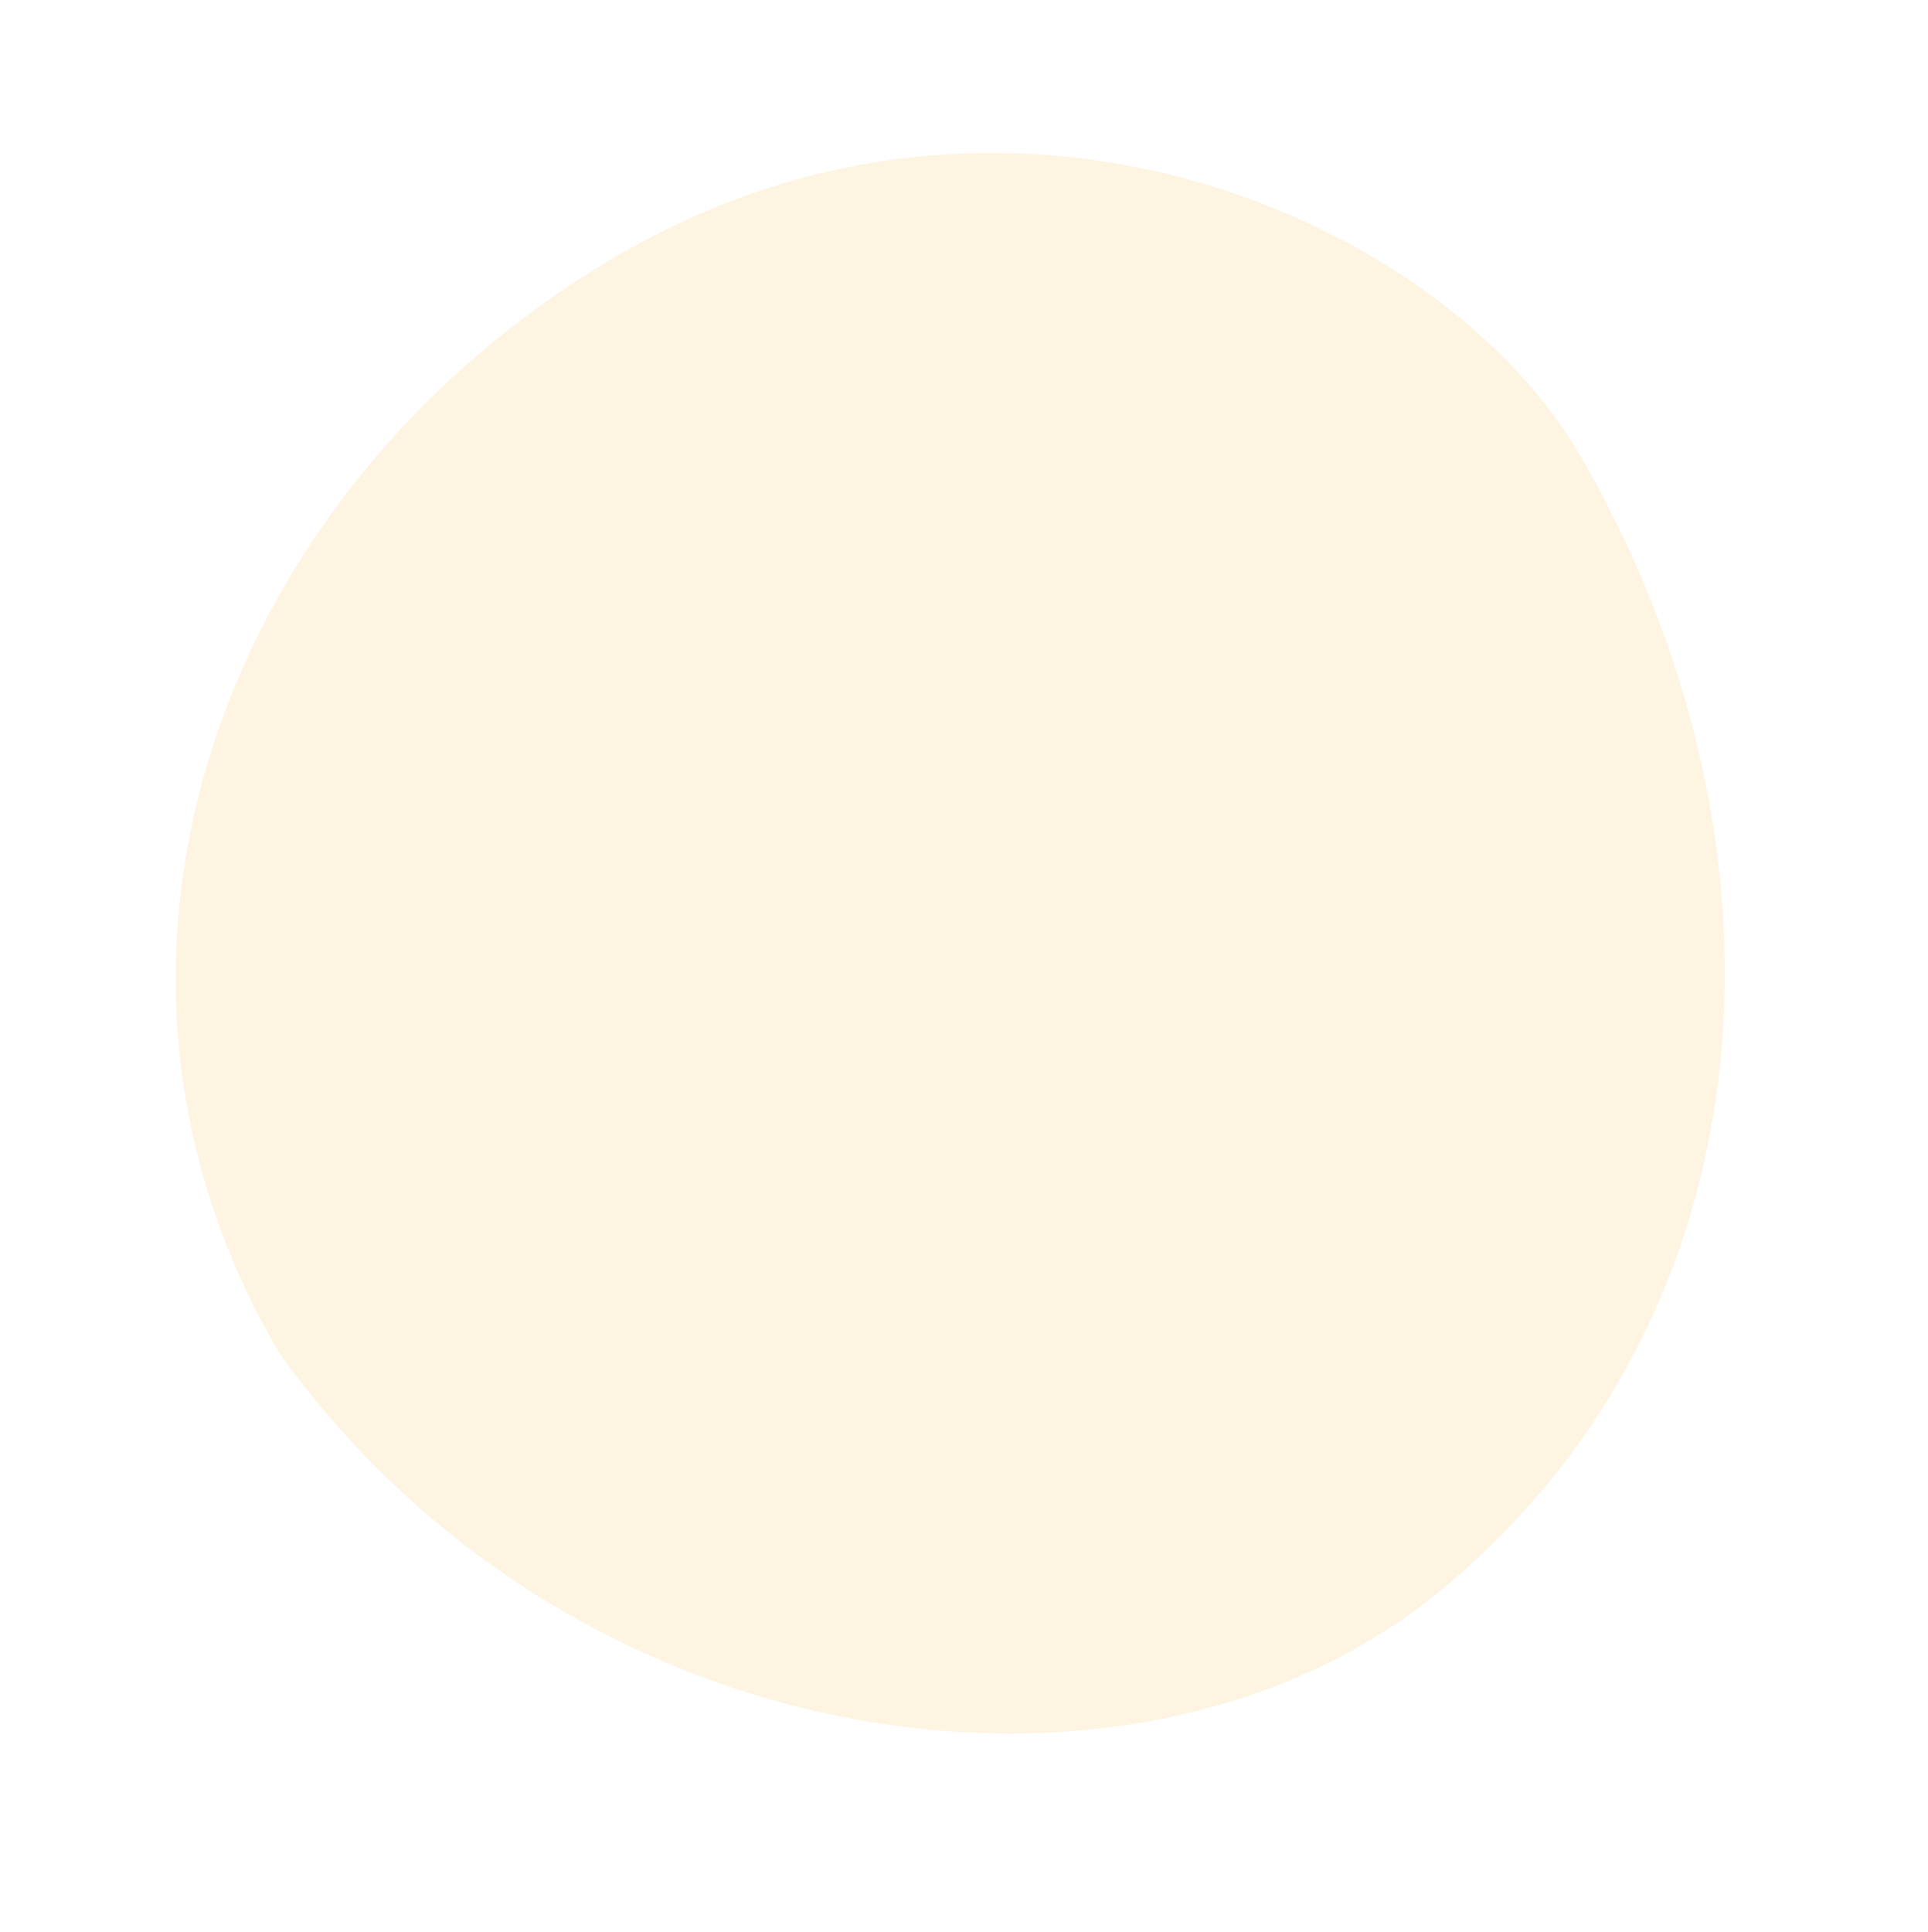
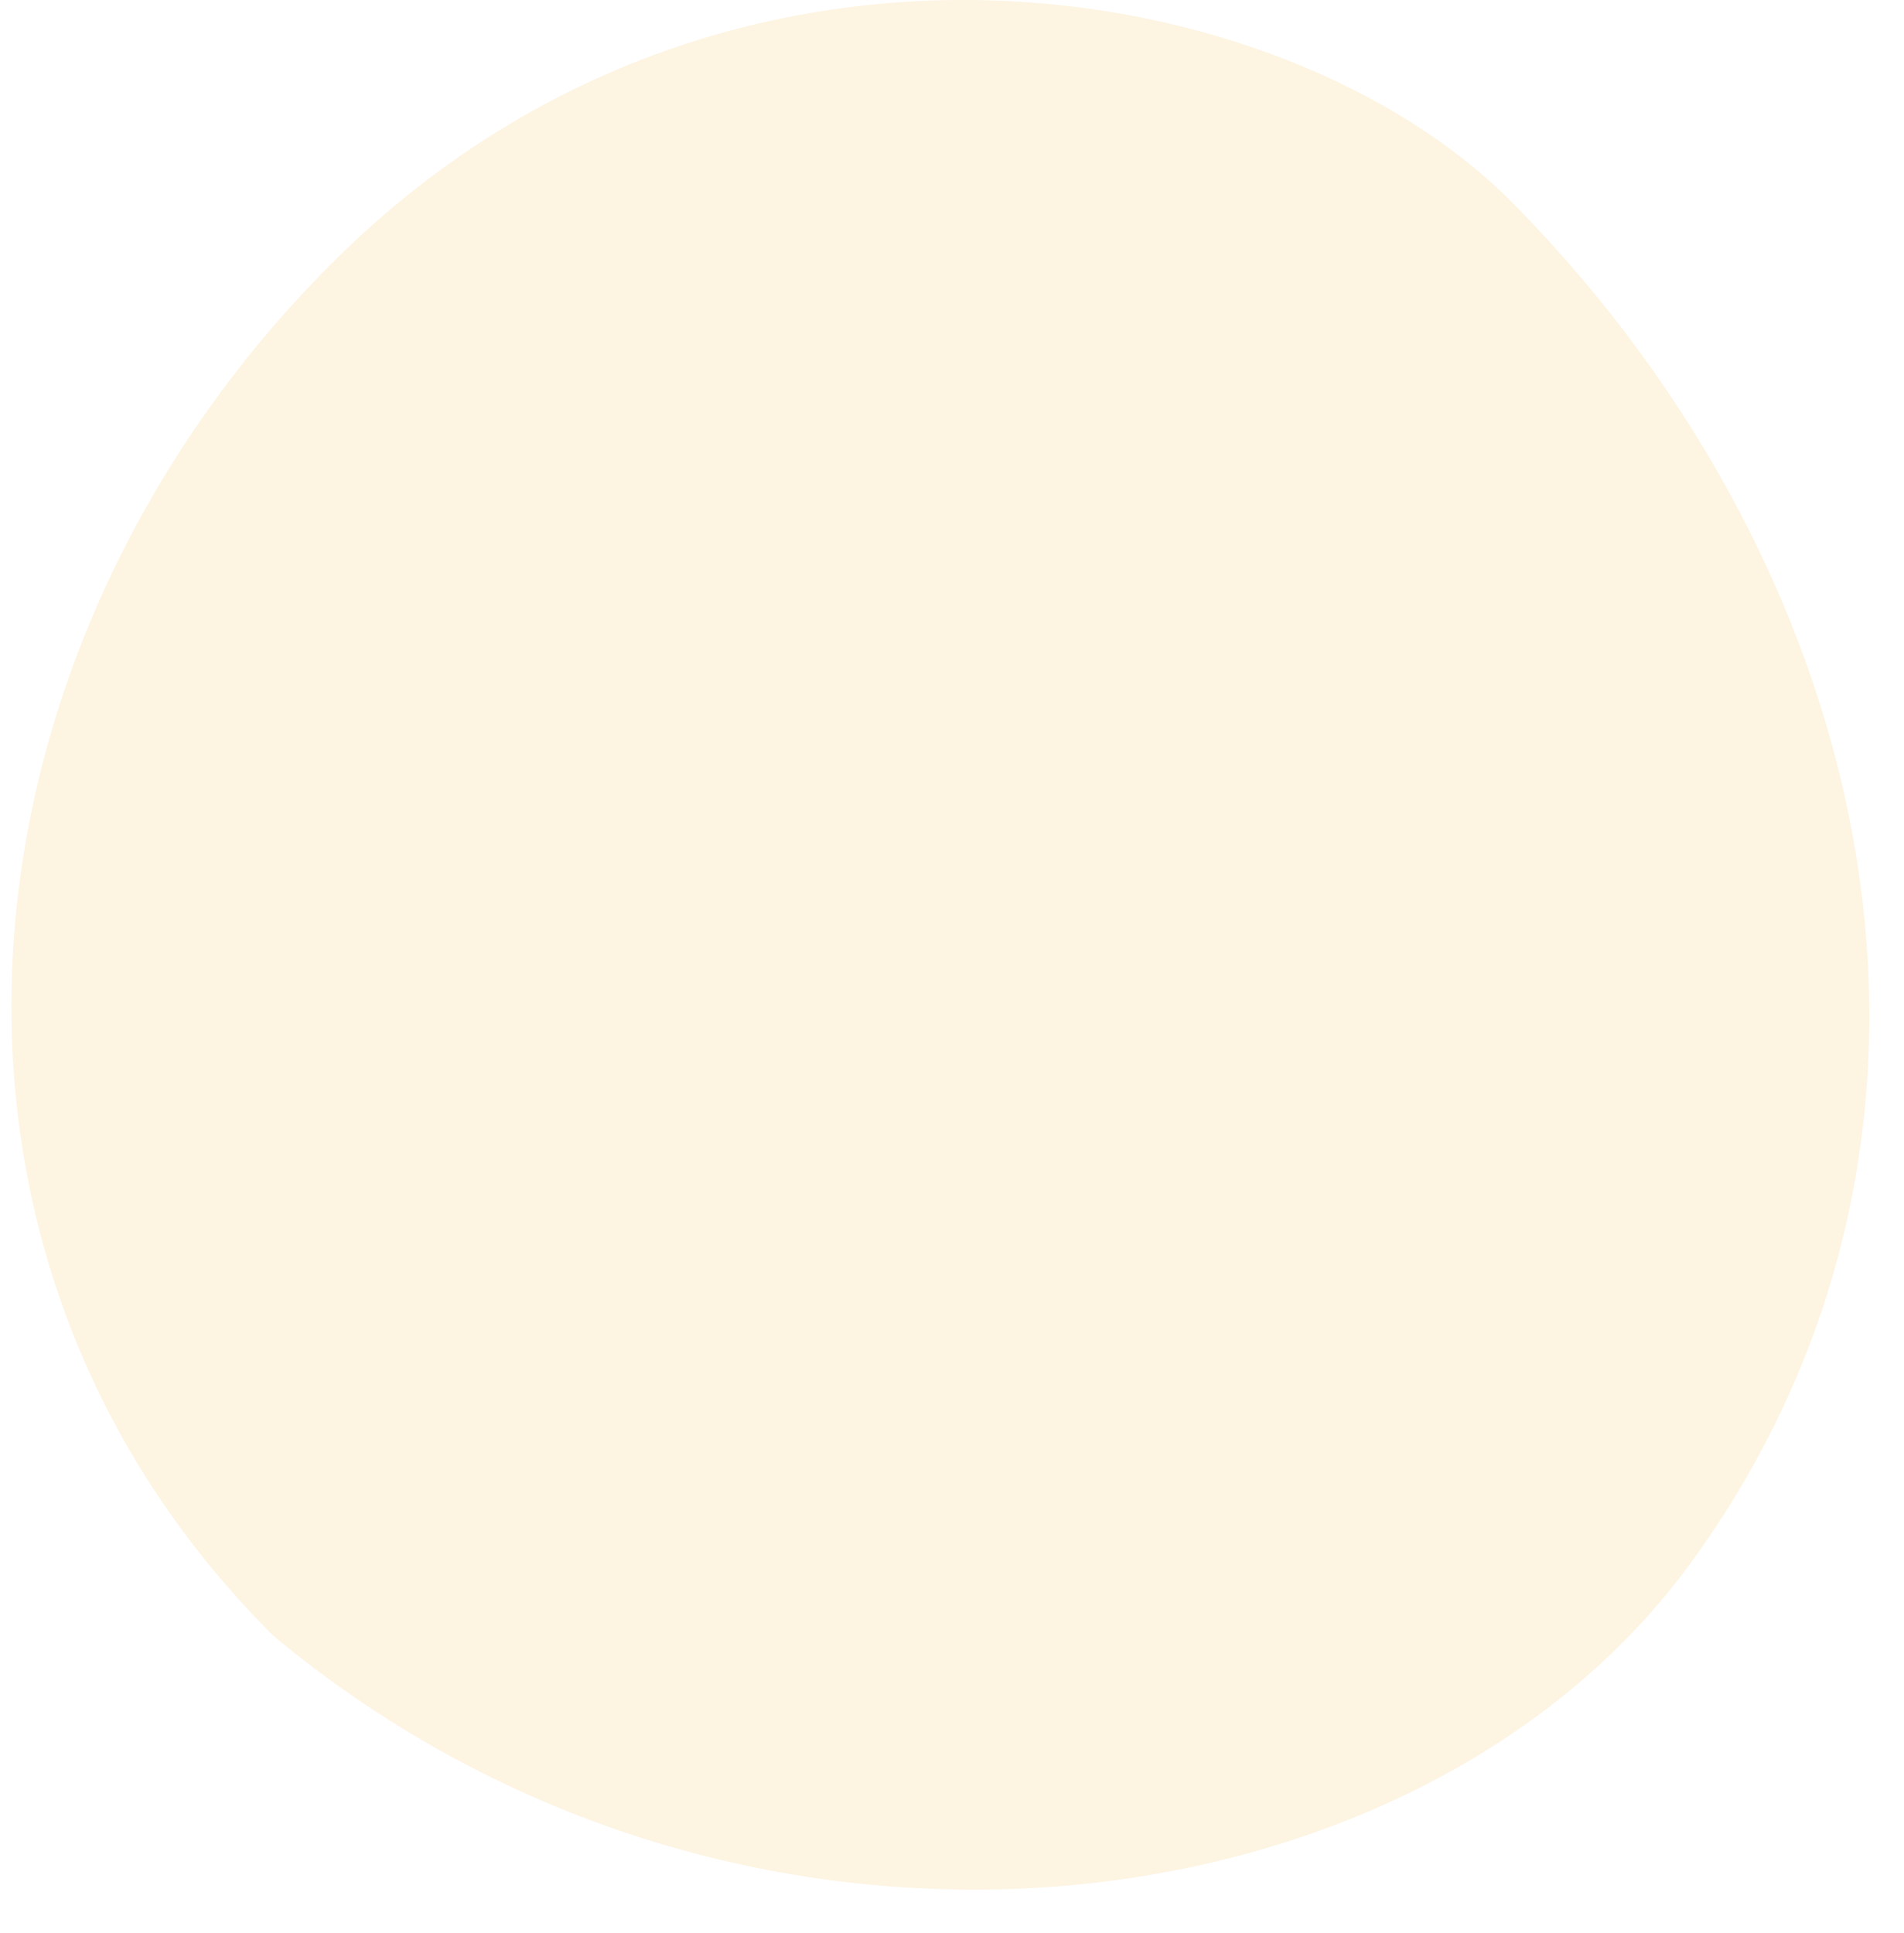
- <svg xmlns="http://www.w3.org/2000/svg" width="465" height="466" viewBox="0 0 465 466" fill="none">
-   <path d="M346.89 384.132C274.541 443.292 138.777 425.955 67.429 326.417C10.941 230.709 54.974 115.921 149.692 61.236C244.41 6.55 348.487 53.241 381.391 110.232C434.445 202.125 429.329 316.722 346.89 384.132Z" fill="#F9CB71" fill-opacity="0.2" />
+ <svg xmlns="http://www.w3.org/2000/svg" width="383" height="389" viewBox="0 0 383 389" fill="none">
+   <path d="M340.021 314.735C284.891 390.199 149.133 407.589 55.031 329.212C-23.727 250.802 -10.002 128.627 67.904 51.863C145.81 -24.901 258.287 -5.908 304.476 40.967C378.95 116.55 402.84 228.746 340.021 314.735Z" fill="#F9CB71" fill-opacity="0.2" />
</svg>
